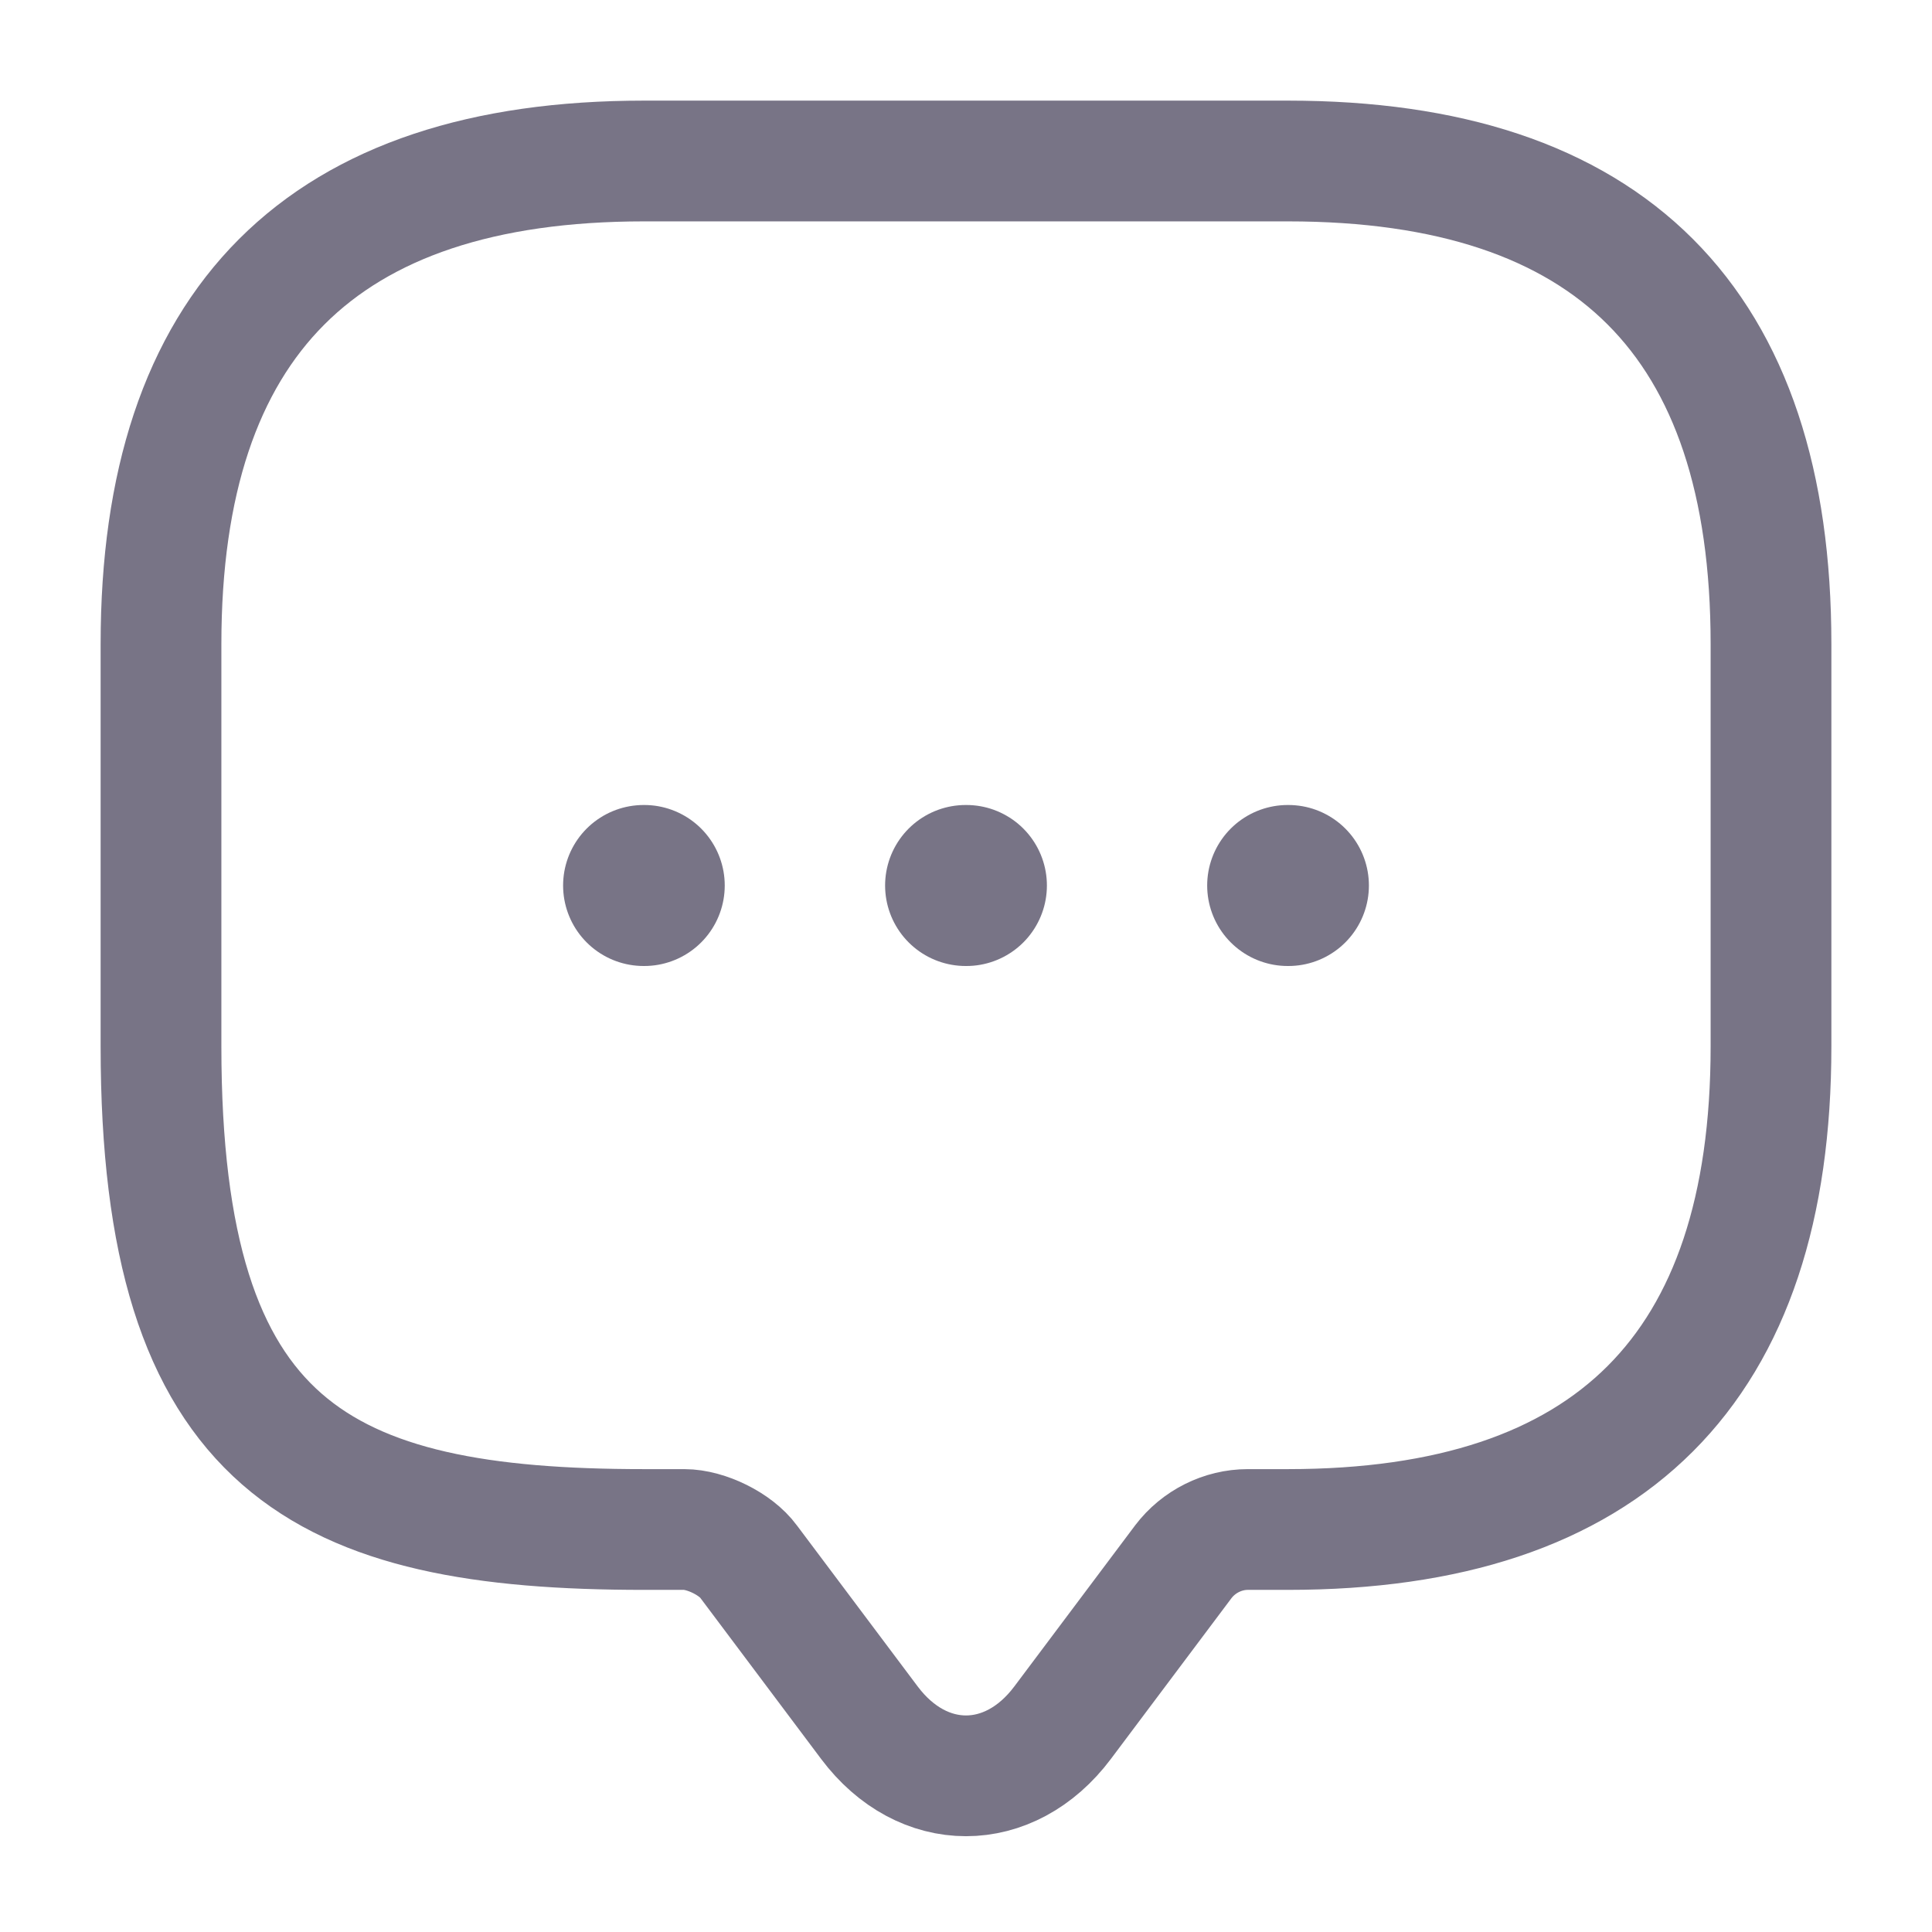
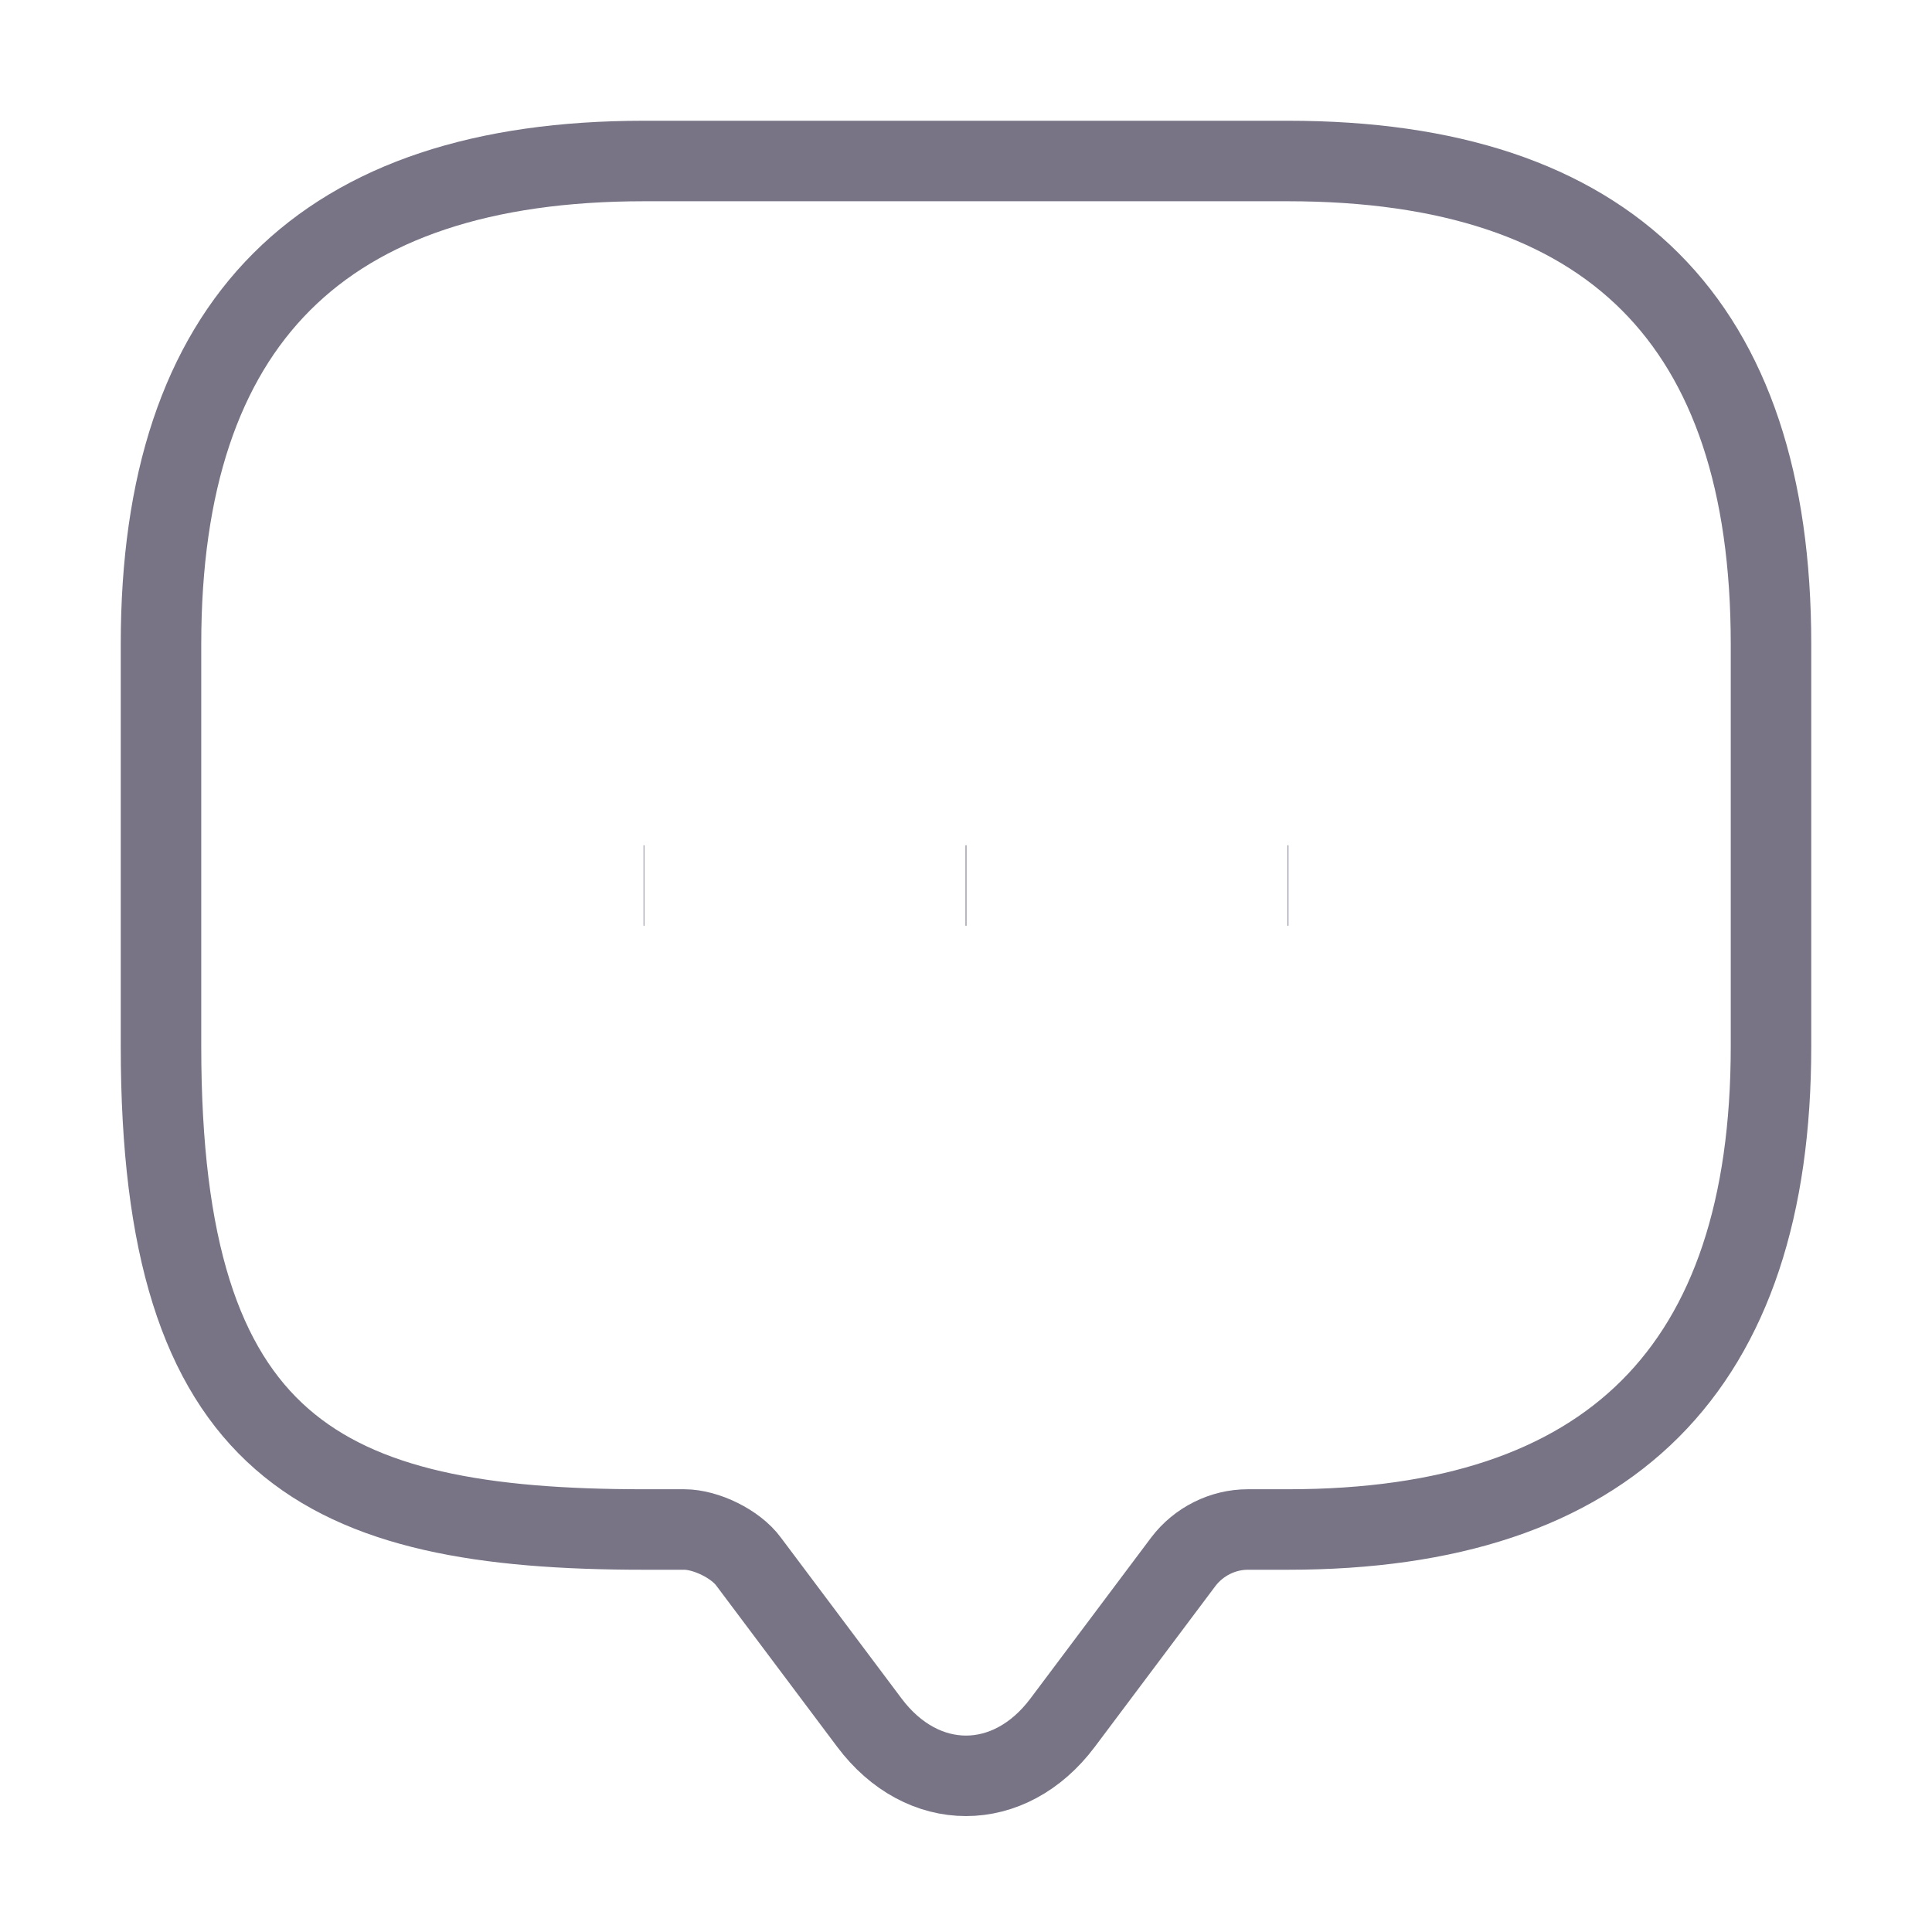
<svg xmlns="http://www.w3.org/2000/svg" width="24" height="24" viewBox="0 0 24 24" fill="none">
-   <path d="M8.5 19H8C4 19 2 18 2 13V8C2 4 4 2 8 2H16C20 2 22 4 22 8V13C22 17 20 19 16 19H15.5C15.19 19 14.89 19.15 14.7 19.4L13.2 21.4C12.54 22.28 11.46 22.28 10.8 21.4L9.3 19.4C9.14 19.18 8.77 19 8.5 19Z" stroke="#787486" stroke-width="1.5" stroke-miterlimit="10" stroke-linecap="round" stroke-linejoin="round" />
-   <path d="M15.996 11H16.005" stroke="#787486" stroke-width="2" stroke-linecap="round" stroke-linejoin="round" />
-   <path d="M11.995 11H12.005" stroke="#787486" stroke-width="2" stroke-linecap="round" stroke-linejoin="round" />
-   <path d="M7.995 11H8.003" stroke="#787486" stroke-width="2" stroke-linecap="round" stroke-linejoin="round" />
+   <path d="M8.5 19H8C4 19 2 18 2 13V8C2 4 4 2 8 2H16C20 2 22 4 22 8V13C22 17 20 19 16 19H15.5C15.19 19 14.89 19.15 14.7 19.4L13.2 21.4C12.54 22.28 11.46 22.28 10.8 21.4L9.3 19.4C9.14 19.18 8.77 19 8.5 19Z" stroke="#787486" strokeWidth="1.5" strokeMiterlimit="10" strokeLinecap="round" strokeLinejoin="round" />
+   <path d="M15.996 11H16.005" stroke="#787486" strokeWidth="2" strokeLinecap="round" strokeLinejoin="round" />
+   <path d="M11.995 11H12.005" stroke="#787486" strokeWidth="2" strokeLinecap="round" strokeLinejoin="round" />
+   <path d="M7.995 11H8.003" stroke="#787486" strokeWidth="2" strokeLinecap="round" strokeLinejoin="round" />
</svg>
